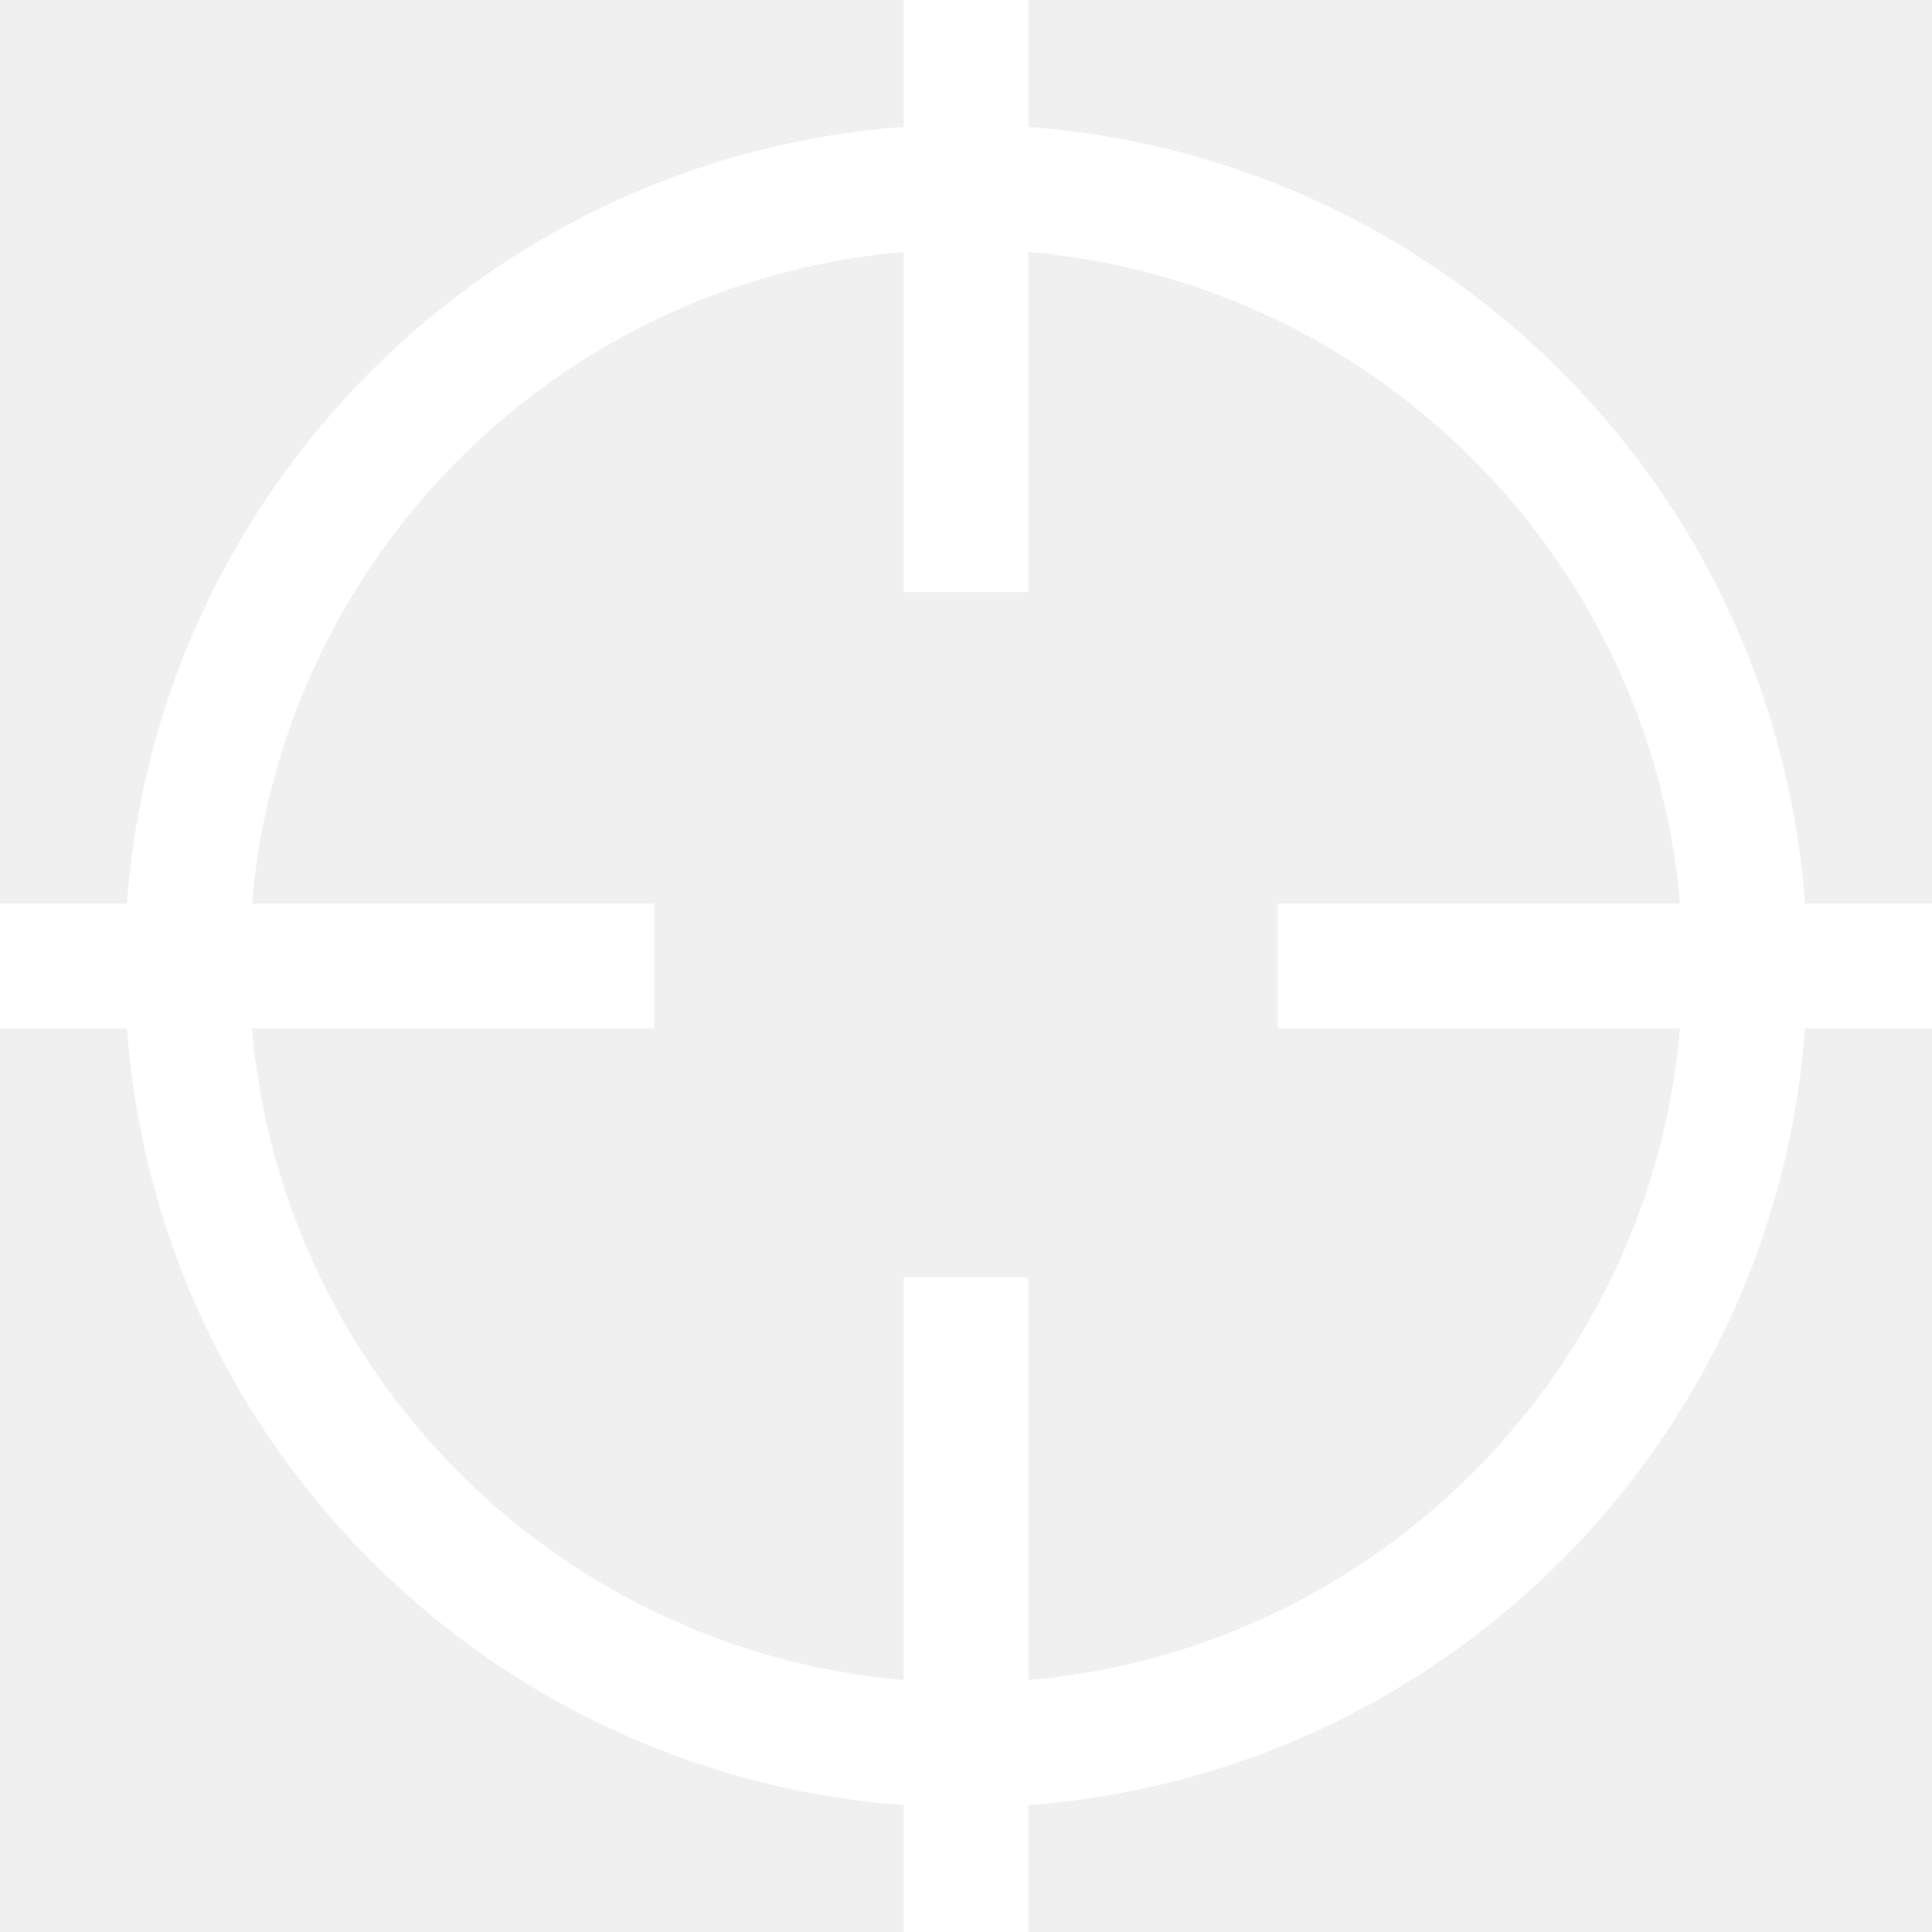
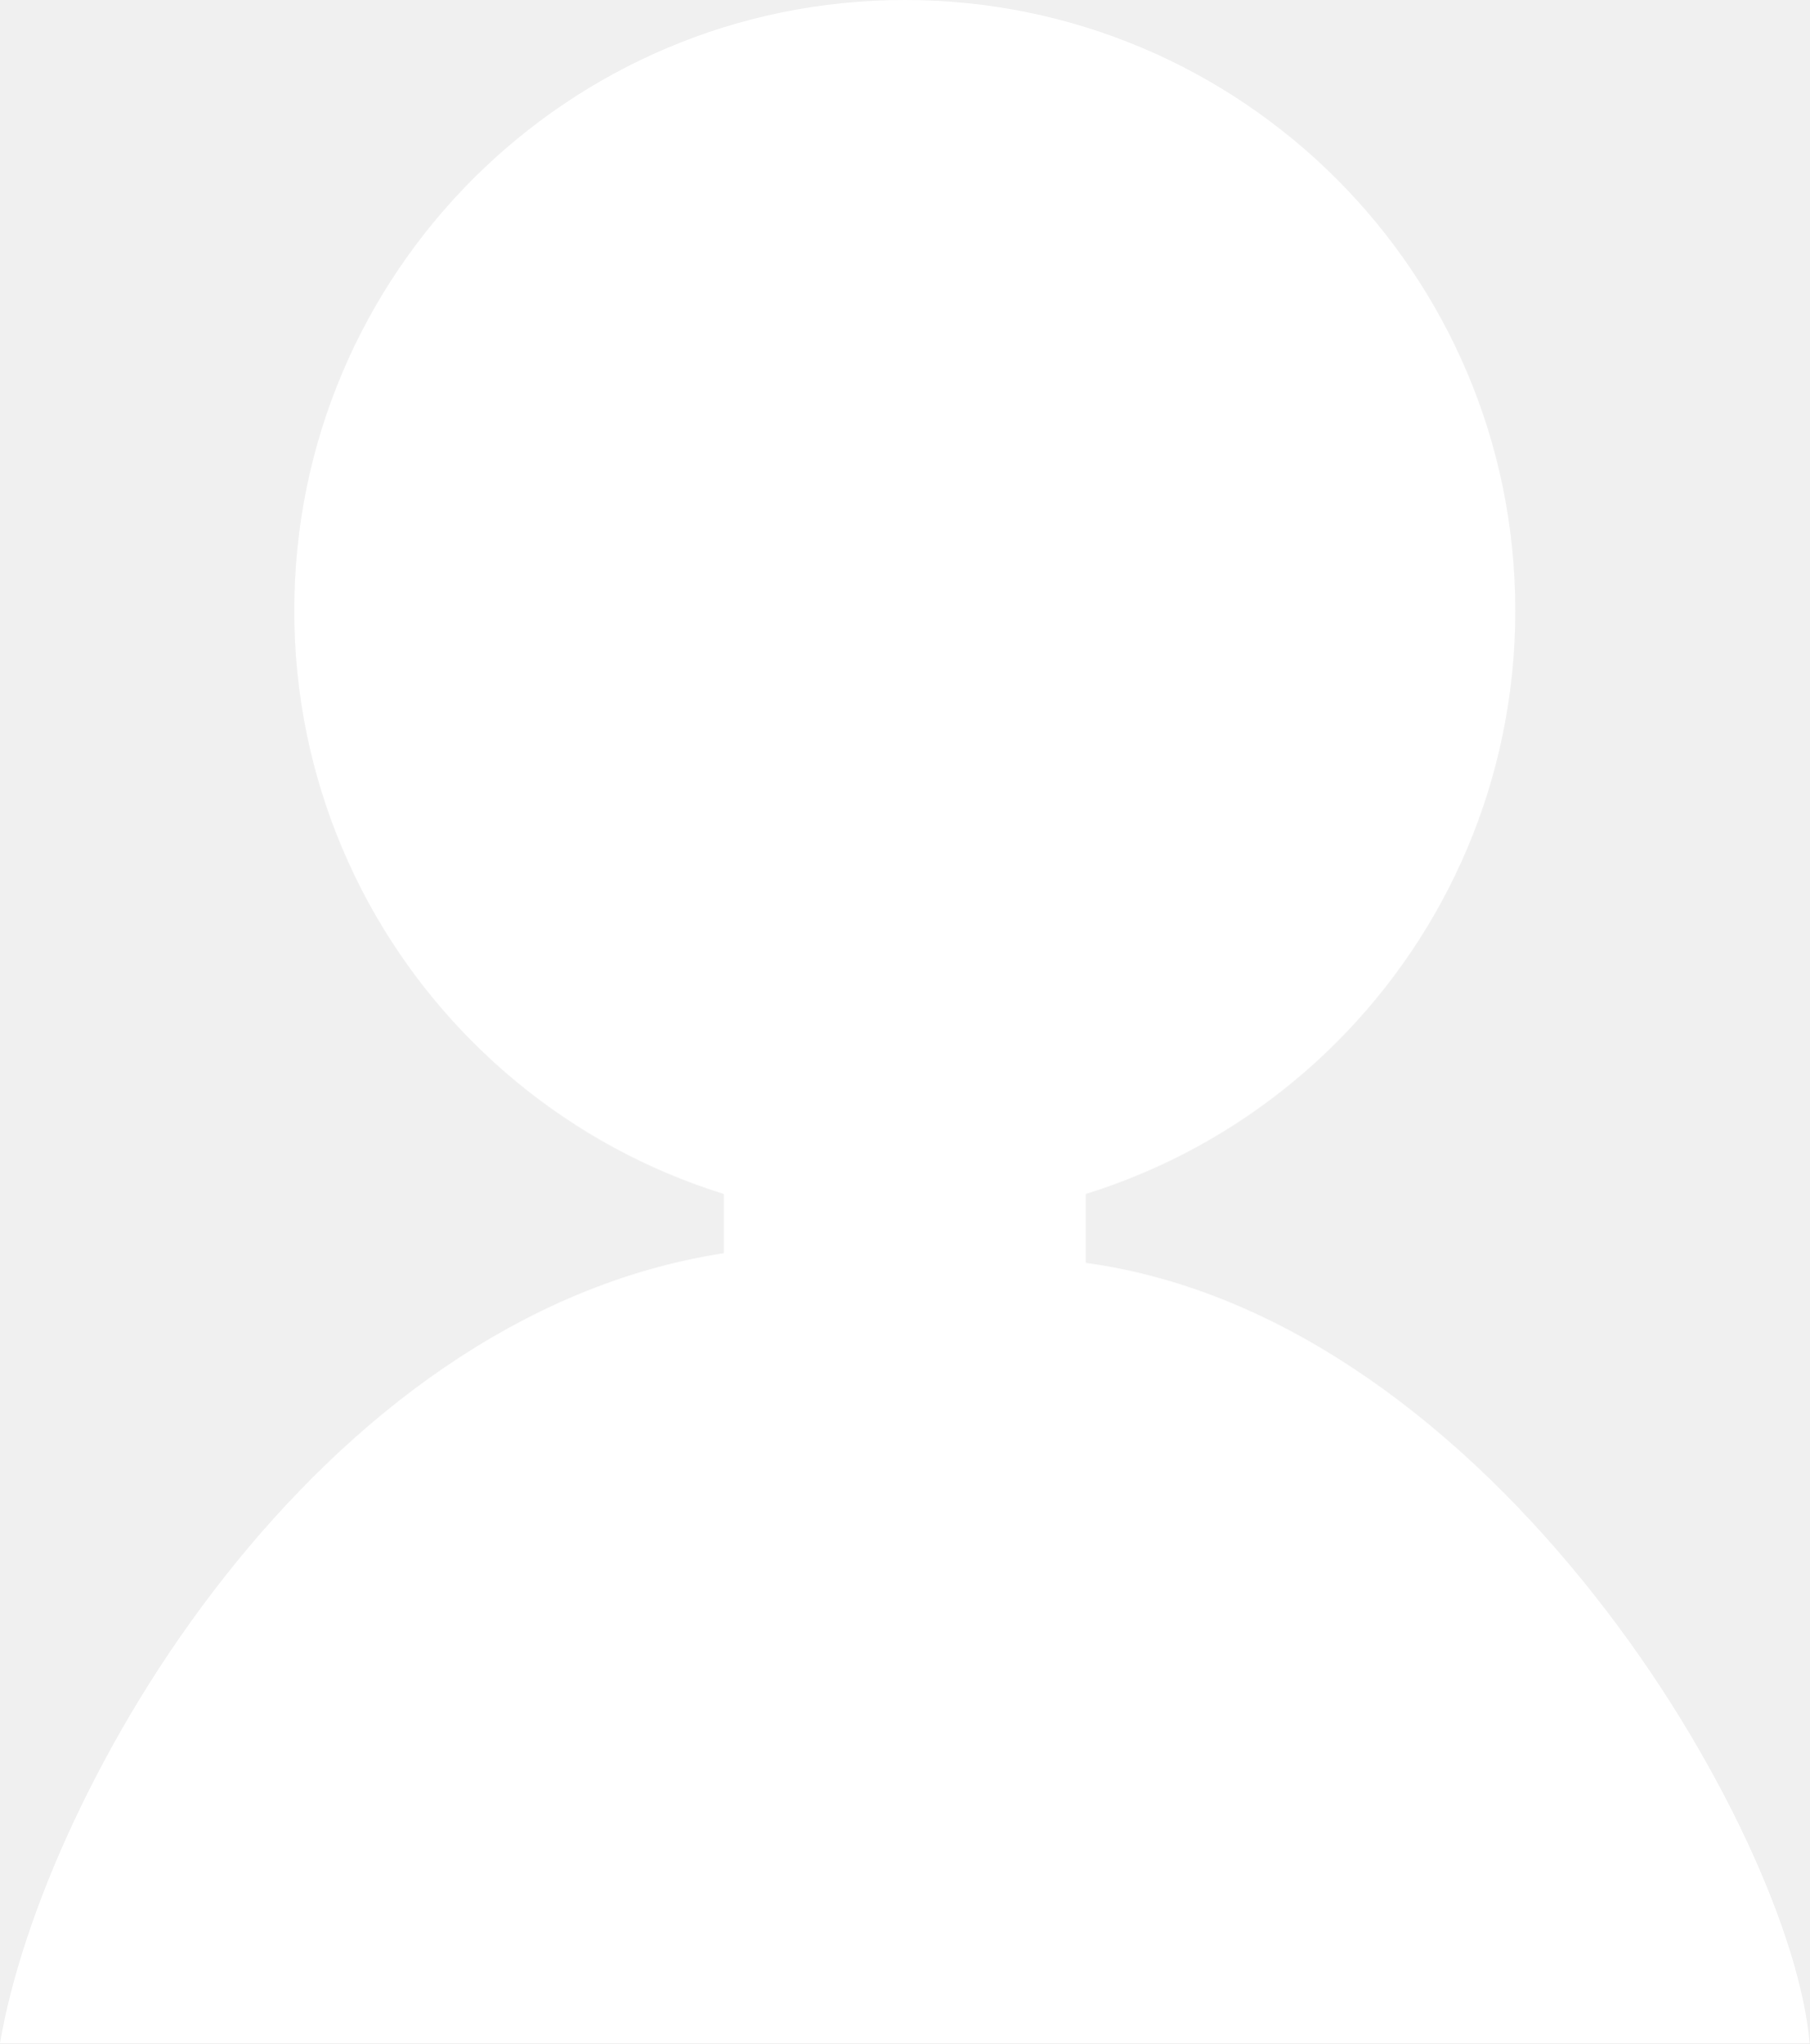
- <svg xmlns="http://www.w3.org/2000/svg" width="31" height="31" viewBox="-26 -28 31 31" version="1.1" id="svg6">
+ <svg xmlns="http://www.w3.org/2000/svg" width="30" height="33.868" viewBox="-26 -28 30 33.868" version="1.1" id="svg6">
  <defs id="defs6" />
-   <g id="g7" transform="matrix(0.833984,0,0,0.833984,0.998049,0.6660162)" style="stroke:#ffffff;stroke-width:2.398;stroke-dasharray:none;stroke-opacity:1">
-     <circle style="fill:none;stroke:#ffffff;stroke-width:2.398;stroke-dasharray:none;stroke-opacity:1" id="path6" cx="-13.787" cy="-15.787" r="14.988" />
-     <path id="path7" style="fill:none;stroke:#ffffff;stroke-width:2.398;stroke-linecap:round;stroke-dasharray:none;stroke-opacity:1" d="m -13.787,-34.372 10e-7,11.391 z m -18.585,18.585 h 12.59 z m 24.581,0 H 4.799 Z m -5.995,5.995 V 2.799 Z" />
+   <g id="g7" style="fill:#ffffff;fill-opacity:1" transform="matrix(0.3,0,0,0.3,-18.2,-3.960738)">
+     <path style="fill:#ffffff;fill-opacity:1;stroke-width:0.732" d="M -26,32.763 H 74 C 73.047,21.23 56.645,-7.248 34,-10.353 V -27.109 H 14 v 16.221 C -8.597,-7.393 -23.608,18.708 -26,32.763 Z" id="path6" />
+     <circle style="fill:#ffffff;fill-opacity:1;stroke-width:0.988" id="path7" cx="24" cy="-46.392" r="33.739" />
  </g>
</svg>
